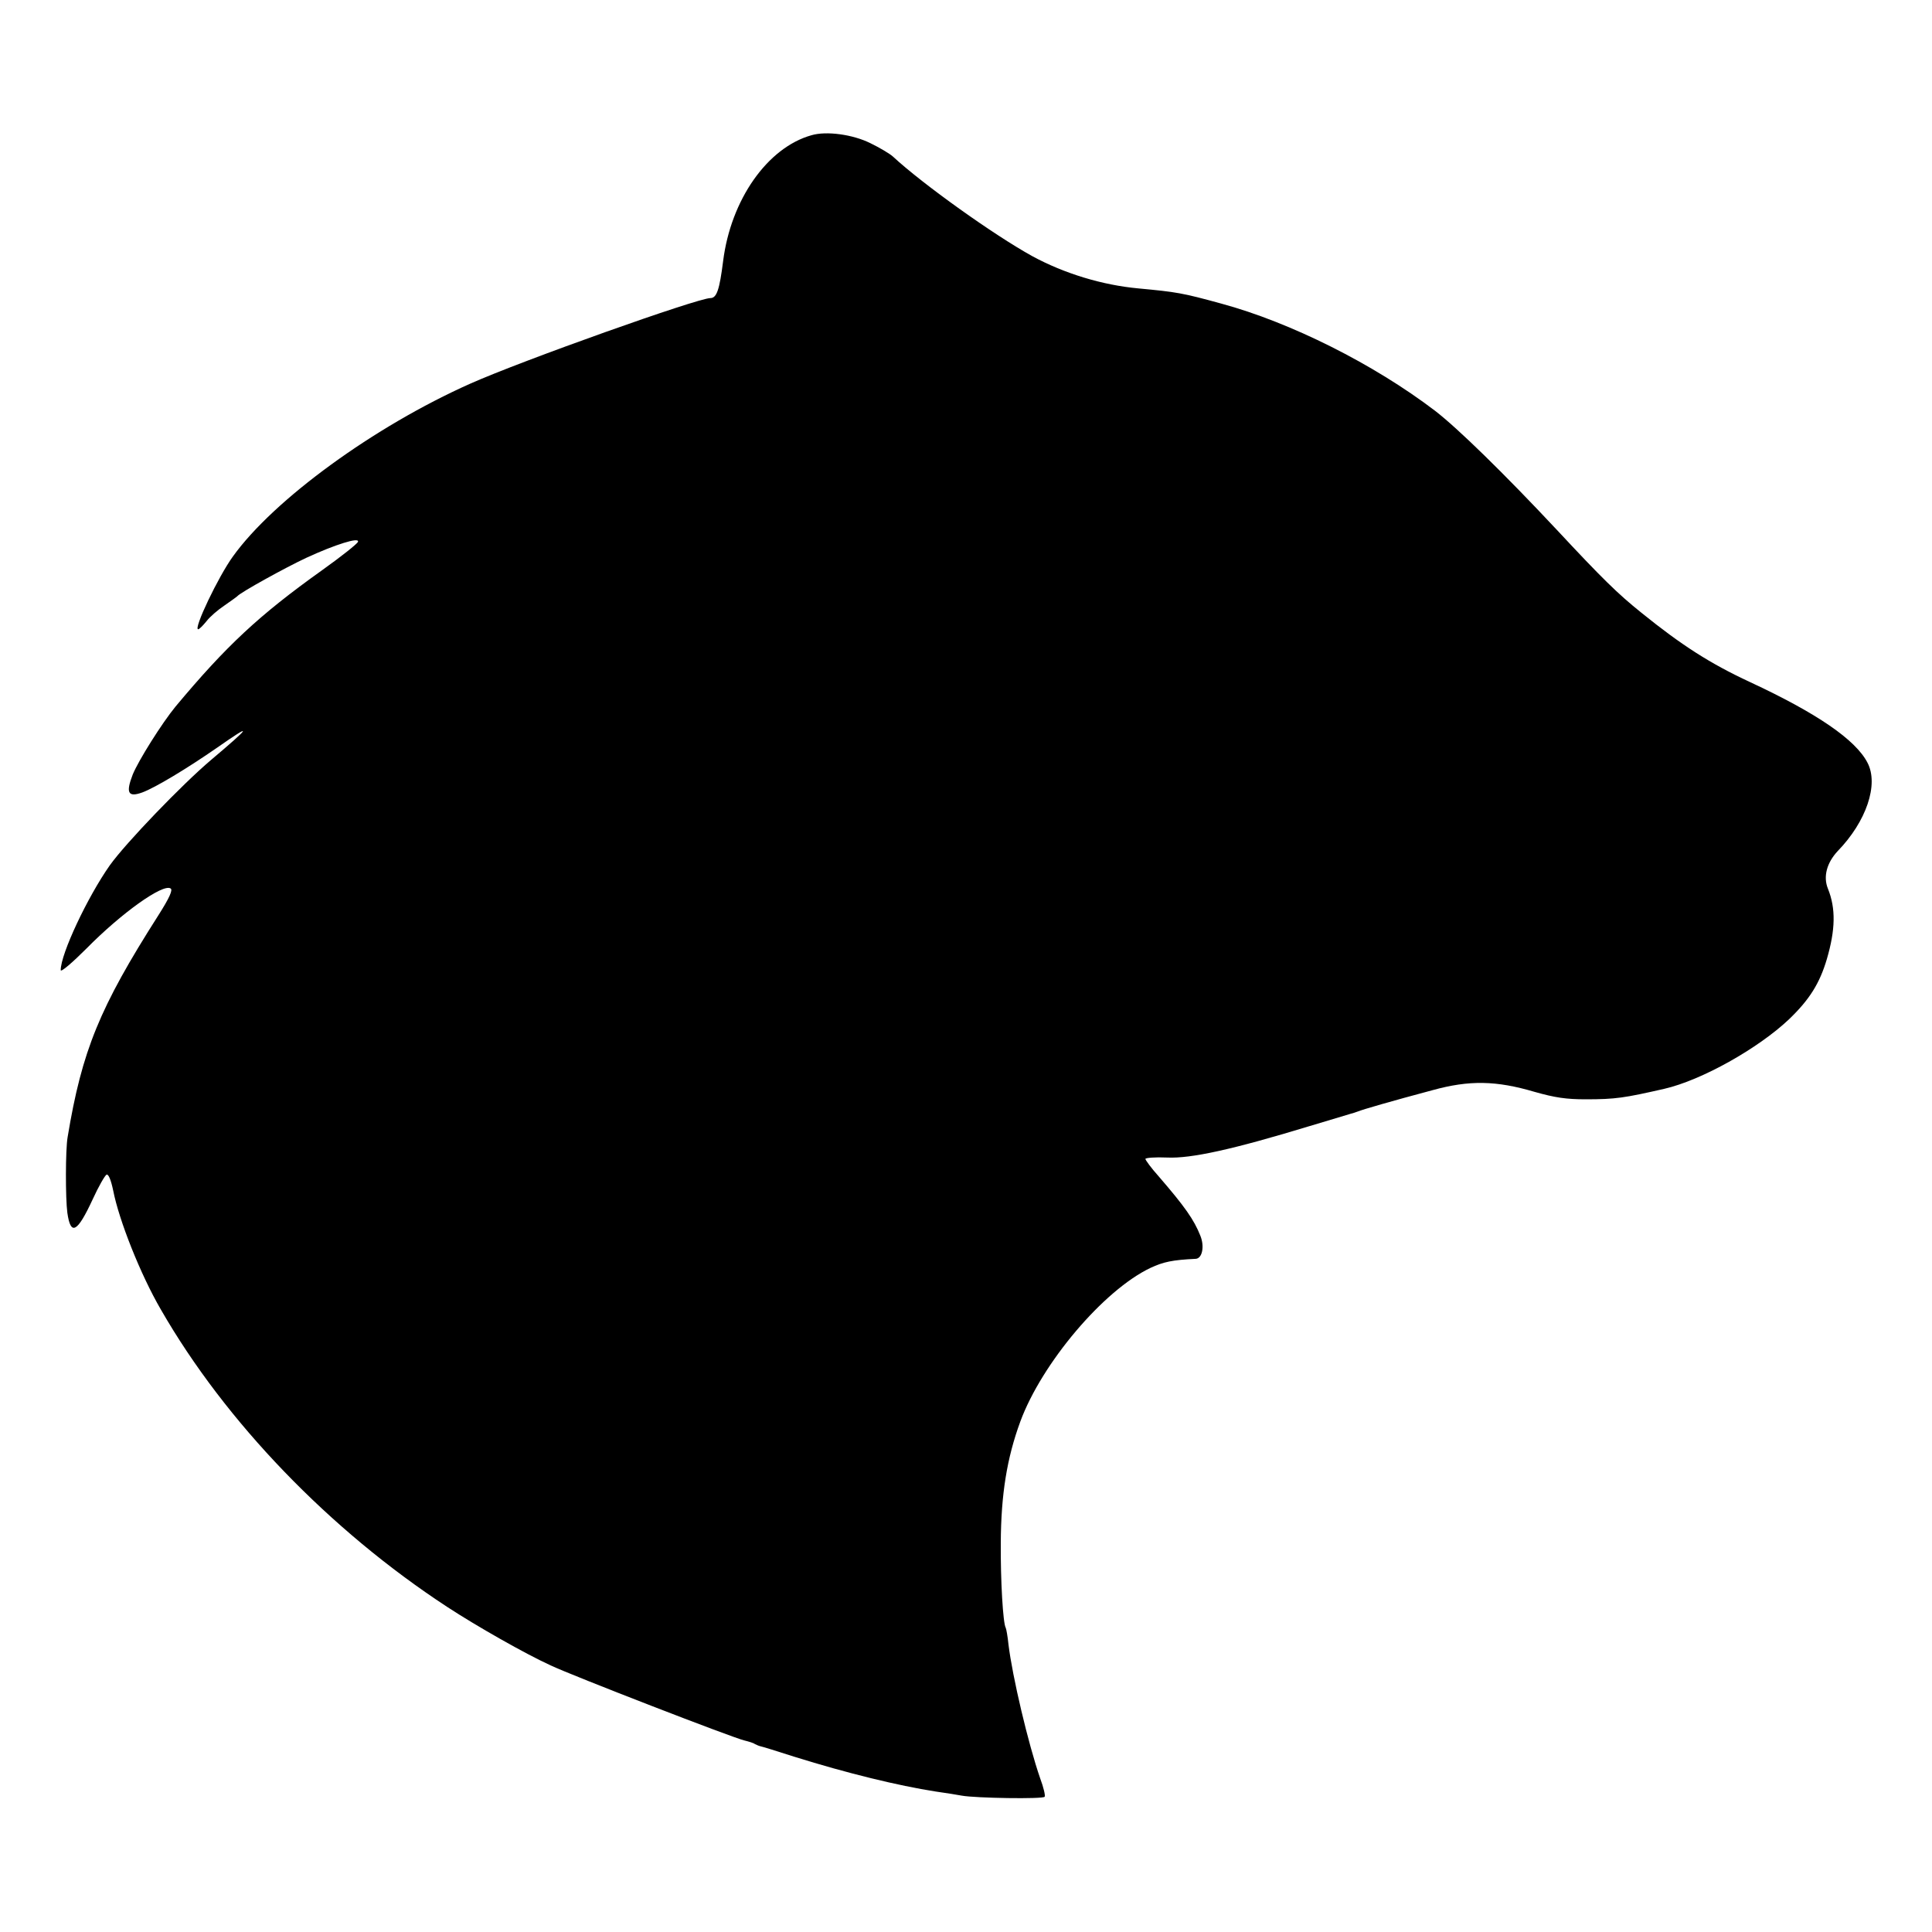
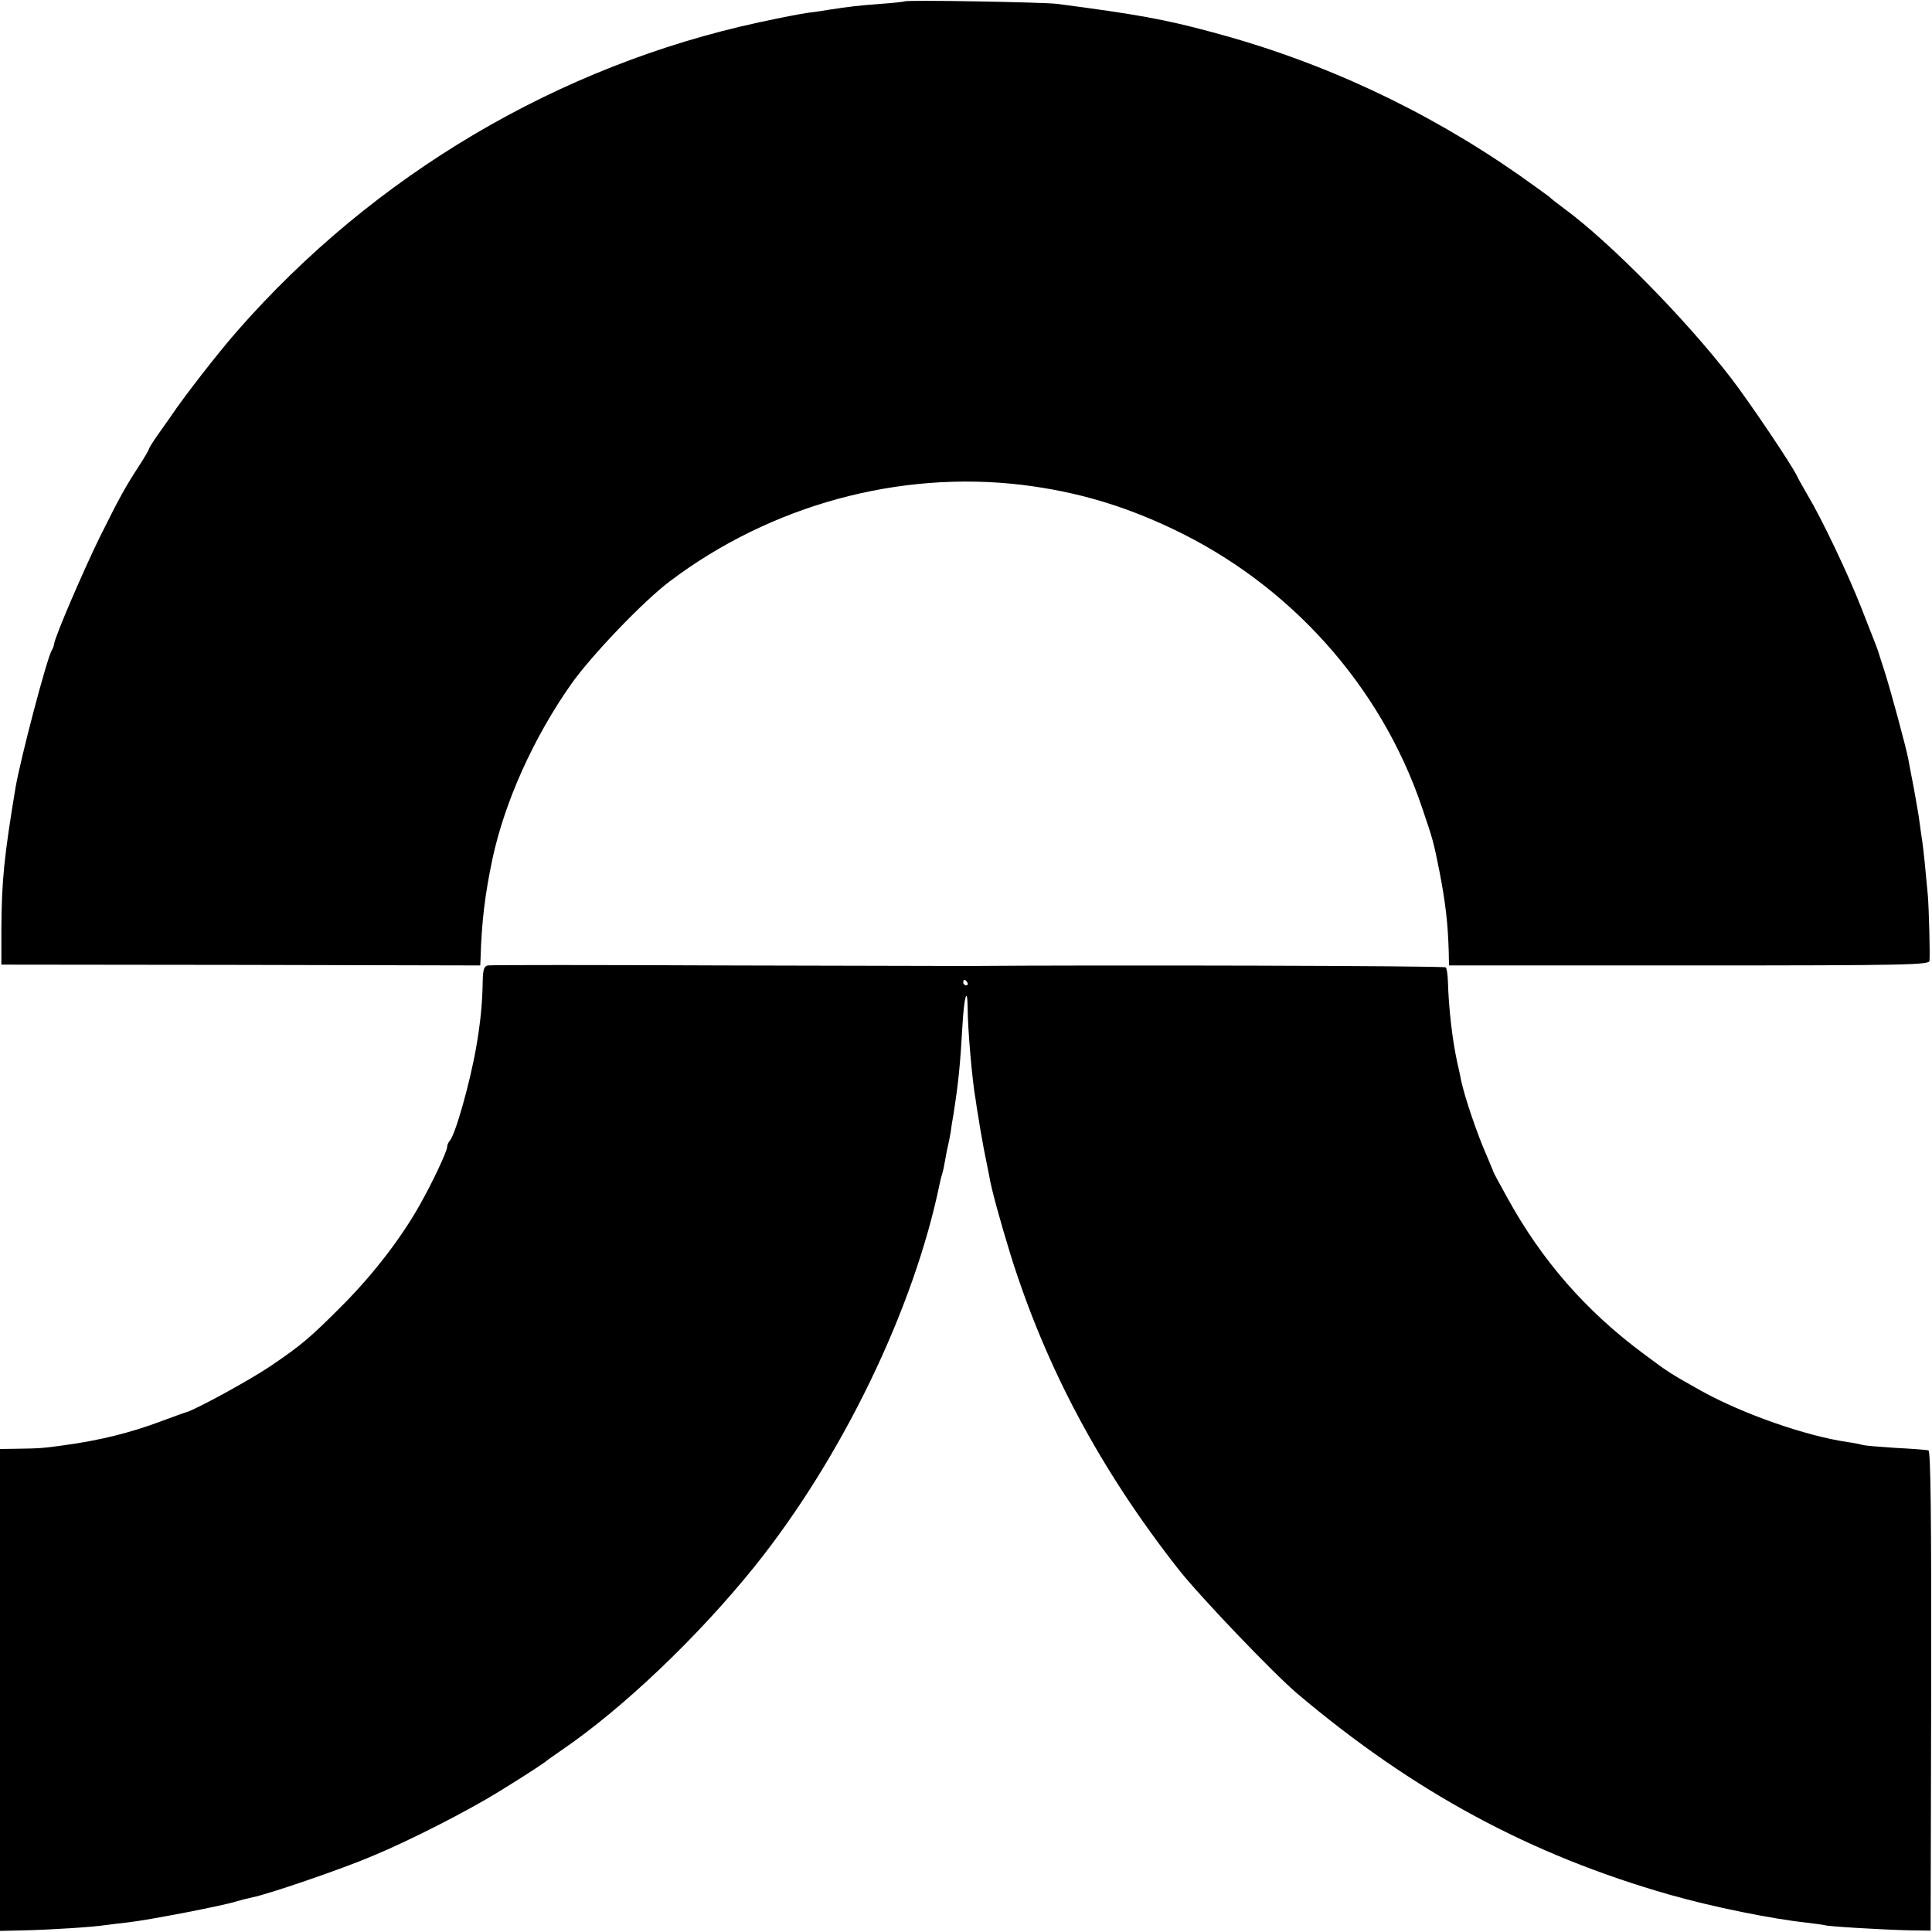
<svg xmlns="http://www.w3.org/2000/svg" version="1.0" width="700pt" height="700pt" viewBox="0 0 700 700" preserveAspectRatio="xMidYMid meet">
  <g transform="translate(0,700) scale(0.1,-0.1)" fill="#000000" stroke="none">
-     <path d="M2940 6510 c-160 -45 -292 -234 -320 -456 -13 -103 -23 -134 -46 -134 -46 0 -684 -227 -870 -310 -348 -155 -712 -420 -860 -626 -53 -73 -144 -264 -126 -264 4 0 17 13 30 29 12 16 41 41 65 57 23 16 44 31 47 34 12 14 173 103 250 139 104 48 193 76 187 58 -2 -7 -60 -53 -130 -103 -230 -164 -348 -275 -531 -494 -50 -61 -134 -195 -155 -246 -26 -67 -17 -84 35 -65 46 17 161 86 272 163 130 91 123 78 -24 -46 -105 -89 -308 -300 -366 -381 -81 -115 -178 -321 -178 -380 0 -9 42 27 93 78 127 129 277 236 305 218 9 -5 -4 -34 -44 -97 -213 -334 -277 -490 -329 -804 -8 -45 -8 -223 -1 -274 12 -85 36 -72 92 49 21 46 44 86 50 89 7 3 16 -19 24 -57 21 -108 99 -305 173 -432 234 -407 611 -798 1037 -1077 107 -70 283 -170 375 -212 78 -37 659 -262 702 -272 16 -4 33 -9 38 -13 6 -3 15 -7 20 -8 6 -1 61 -18 123 -38 192 -60 377 -105 512 -126 36 -5 79 -12 95 -15 49 -9 295 -13 300 -4 3 4 -4 34 -16 66 -44 127 -101 370 -115 485 -3 30 -8 57 -10 61 -10 16 -19 172 -18 308 1 175 22 307 71 440 78 211 301 475 471 556 47 22 80 29 164 33 24 1 33 45 17 84 -23 58 -56 105 -151 215 -27 30 -48 59 -48 63 0 4 35 7 79 5 86 -4 237 29 516 114 76 23 144 43 150 45 5 1 17 5 25 8 17 7 120 37 270 77 134 37 231 35 370 -6 74 -21 115 -27 185 -27 109 0 140 5 285 38 135 31 340 146 452 252 74 71 111 130 137 218 31 106 33 183 4 255 -18 44 -4 94 35 136 104 107 150 242 108 321 -43 83 -183 179 -426 292 -144 67 -247 133 -393 251 -86 69 -142 124 -307 301 -191 204 -359 368 -441 431 -222 169 -523 320 -774 388 -142 39 -162 42 -300 55 -131 12 -269 54 -385 117 -138 76 -396 260 -505 361 -11 10 -48 32 -81 48 -64 32 -160 45 -214 29z" />
+     <path d="M3278 6995 c-1 -1 -41 -6 -88 -9 -81 -6 -119 -11 -185 -21 -16 -3 -50 -8 -75 -11 -25 -3 -106 -19 -180 -35 -726 -157 -1395 -552 -1891 -1119 -66 -75 -194 -239 -241 -310 -10 -14 -31 -44 -48 -68 -16 -23 -30 -45 -30 -48 0 -3 -15 -29 -33 -57 -54 -83 -71 -114 -145 -262 -61 -125 -161 -357 -166 -388 -1 -7 -4 -17 -8 -22 -18 -29 -114 -395 -132 -500 -41 -248 -50 -335 -51 -510 l0 -130 868 -1 867 -2 1 22 c4 137 16 234 43 363 44 206 148 439 286 635 72 102 260 299 357 372 366 276 830 403 1278 349 193 -24 362 -73 543 -159 425 -201 754 -568 903 -1006 42 -124 42 -124 64 -233 23 -118 31 -193 34 -291 l1 -52 870 0 c796 0 870 2 871 17 2 30 -2 185 -6 236 -8 89 -16 169 -20 195 -2 14 -7 45 -10 70 -3 25 -13 81 -21 125 -9 44 -17 91 -20 105 -8 43 -62 242 -85 315 -13 39 -23 72 -24 75 -3 10 -18 48 -62 160 -49 125 -145 325 -193 405 -16 28 -34 59 -39 70 -16 36 -172 268 -239 355 -163 212 -440 494 -607 616 -22 16 -46 35 -53 42 -8 6 -56 41 -107 77 -341 238 -714 412 -1115 519 -171 46 -270 64 -560 102 -48 6 -546 15 -552 9z" />
+     <path d="M1767 3502 c-13 -3 -17 -15 -18 -55 -1 -78 -8 -153 -24 -243 -22 -127 -76 -318 -96 -338 -5 -6 -9 -15 -9 -22 0 -15 -51 -124 -97 -206 -67 -120 -166 -249 -273 -358 -123 -124 -155 -152 -272 -231 -74 -50 -274 -159 -304 -166 -5 -1 -45 -16 -89 -32 -111 -42 -225 -70 -350 -87 -77 -11 -95 -12 -167 -13 l-68 -1 0 -873 0 -873 90 2 c90 2 250 12 292 19 13 2 50 6 83 10 72 8 347 61 392 76 17 5 44 12 59 15 53 10 323 102 435 150 135 56 342 162 454 231 93 57 168 106 175 113 3 3 28 20 55 39 223 152 494 411 698 664 318 396 579 936 672 1390 2 10 6 26 9 35 3 9 8 33 11 52 3 19 8 42 10 50 2 8 6 29 9 45 2 17 7 48 11 70 18 116 24 177 32 318 6 105 18 148 19 65 0 -73 16 -261 29 -333 2 -16 7 -48 11 -70 3 -22 12 -71 19 -110 8 -38 16 -81 19 -95 8 -49 38 -157 77 -285 128 -410 327 -782 609 -1141 77 -98 343 -376 430 -450 421 -356 845 -585 1350 -729 154 -44 372 -88 495 -101 33 -4 62 -8 65 -9 8 -5 219 -17 309 -19 l76 -1 2 868 c1 655 -2 869 -10 872 -7 2 -60 6 -119 9 -59 4 -113 8 -120 11 -7 2 -31 7 -53 10 -152 22 -380 102 -530 185 -115 65 -115 64 -210 135 -209 155 -368 337 -493 564 -29 52 -52 95 -52 97 0 2 -11 27 -23 56 -35 79 -80 212 -93 273 -2 11 -8 40 -14 65 -18 83 -31 194 -34 296 -1 23 -4 46 -8 49 -5 6 -1271 9 -1733 5 -22 0 -418 1 -881 2 -462 2 -848 2 -857 0z m1738 -62 c3 -5 1 -10 -4 -10 -6 0 -11 5 -11 10 0 6 2 10 4 10 3 0 8 -4 11 -10z" />
  </g>
</svg>
